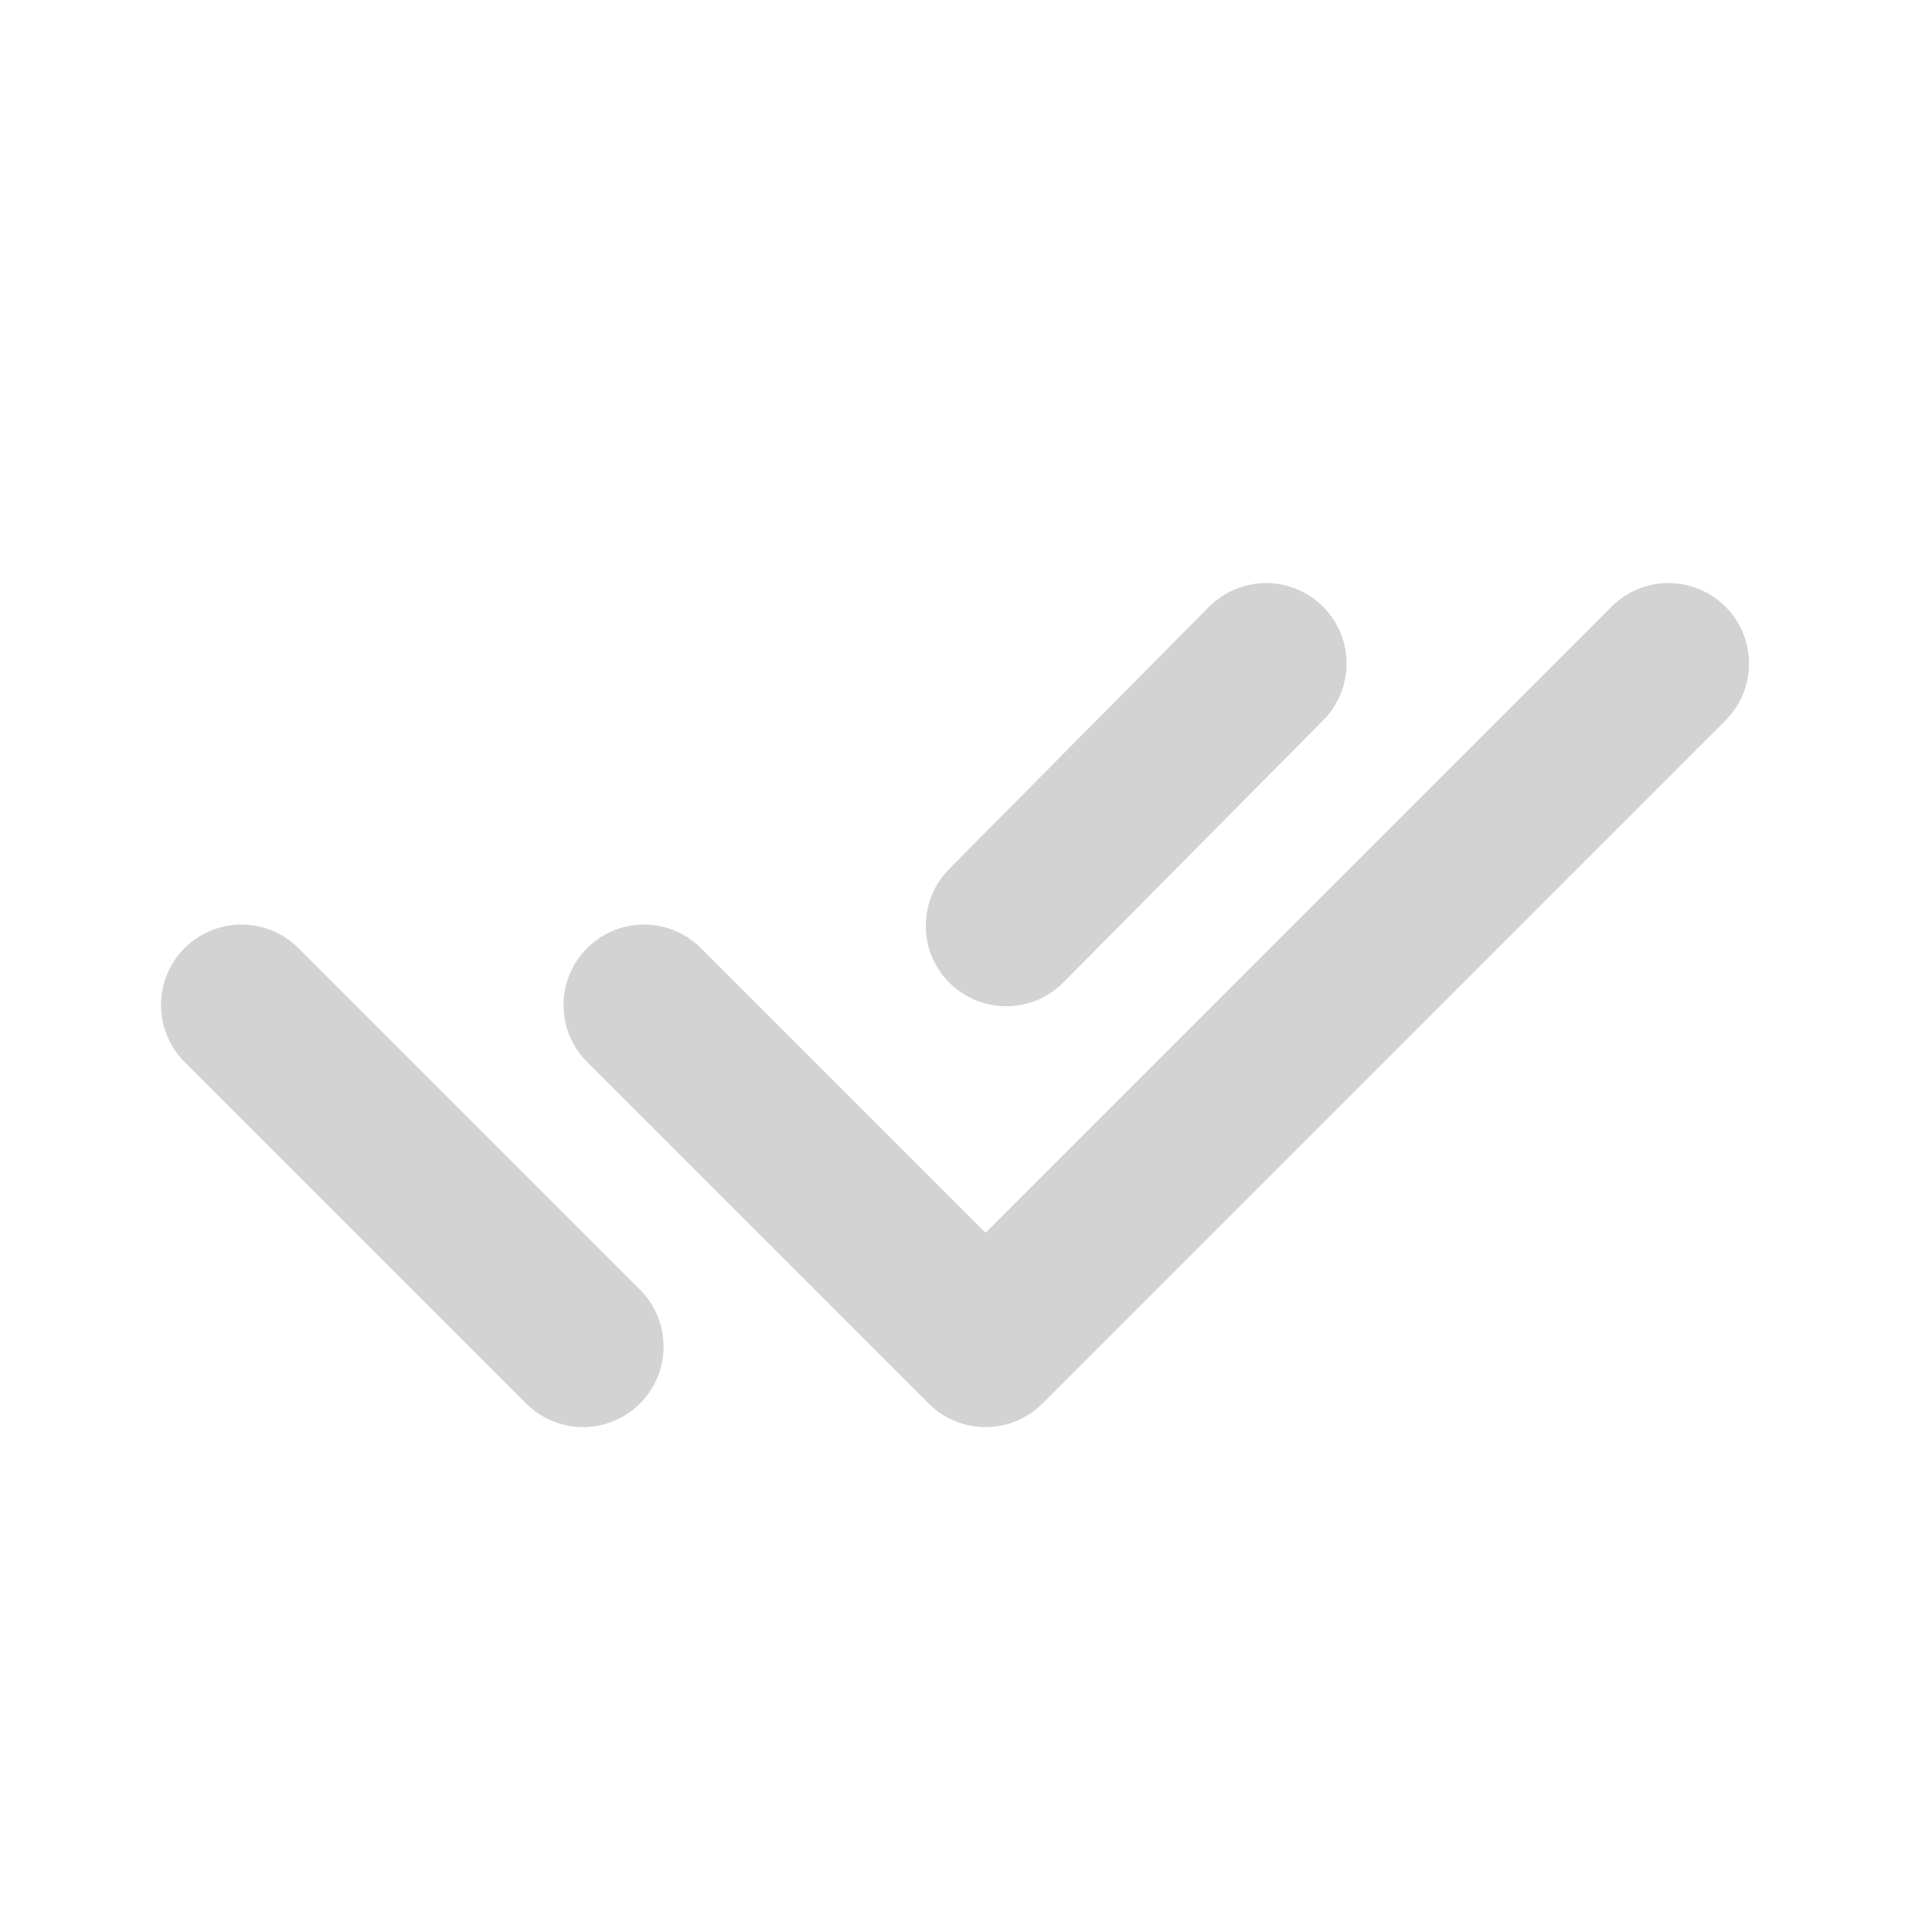
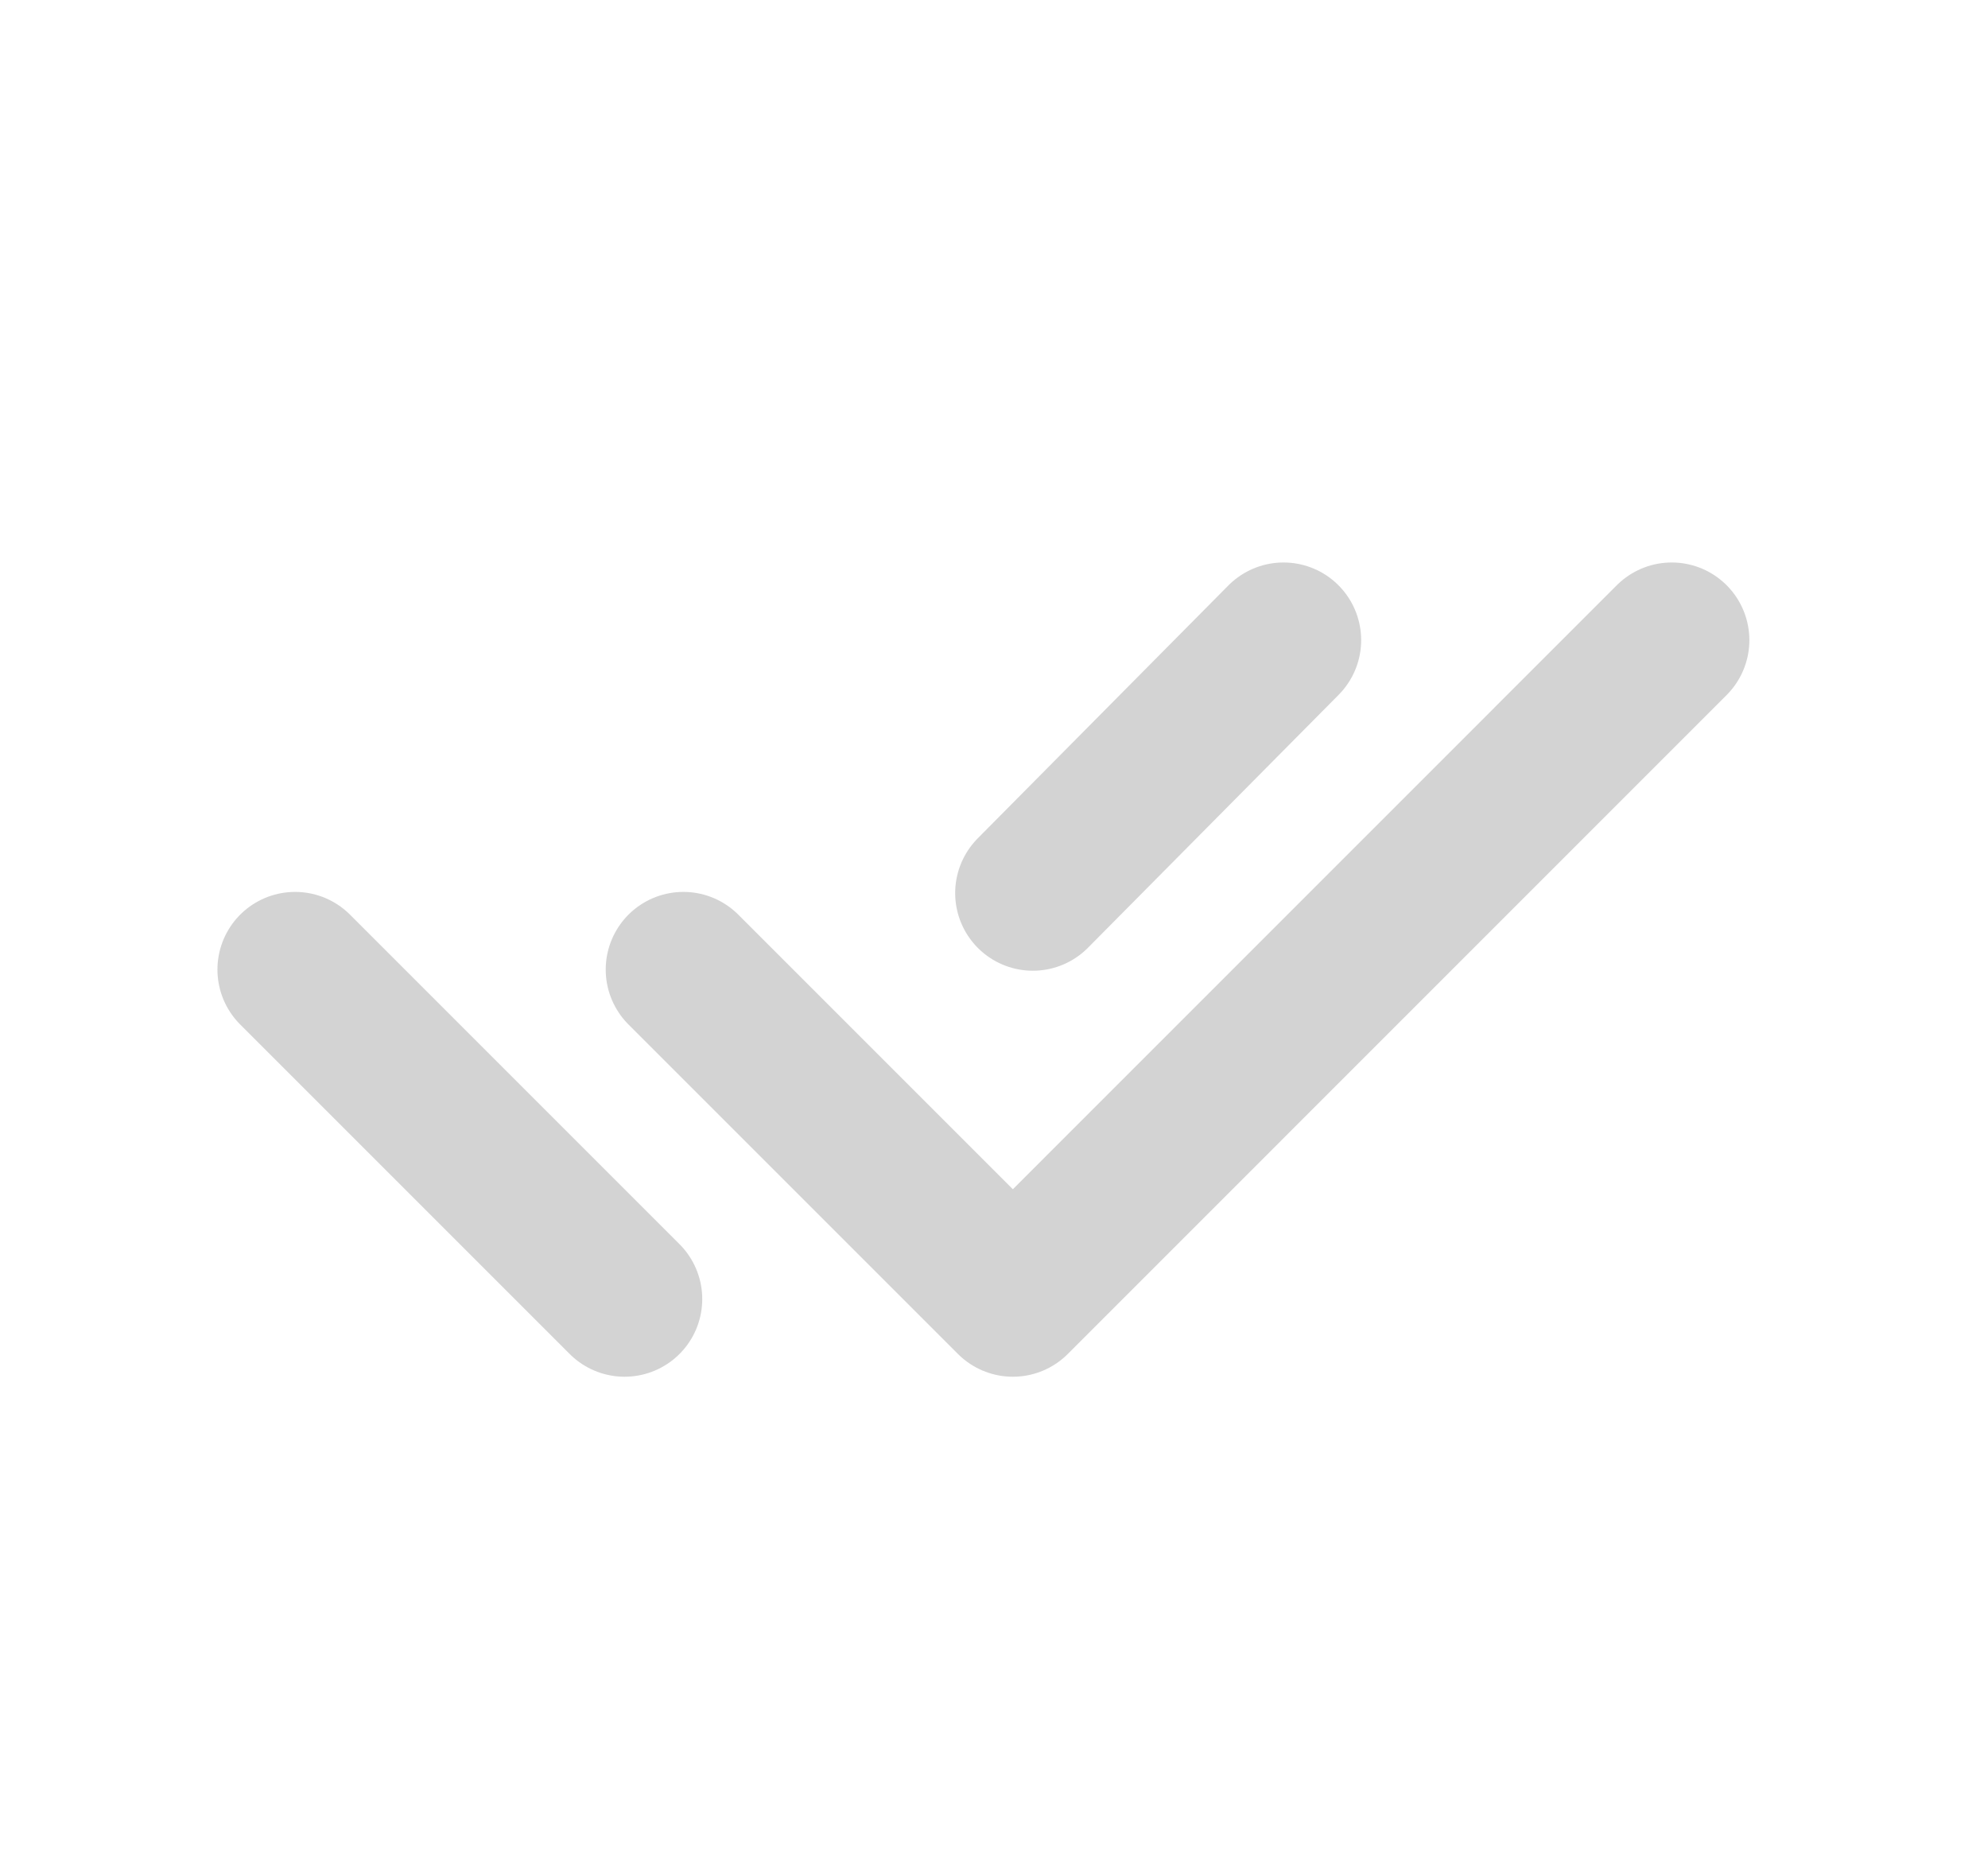
- <svg xmlns="http://www.w3.org/2000/svg" width="800px" height="800px" viewBox="0 0 24 24" fill="none">
+ <svg xmlns="http://www.w3.org/2000/svg" width="32" height="30" viewBox="0 0 24 24" fill="none">
  <g id="SVGRepo_bgCarrier" stroke-width="0" />
  <g id="SVGRepo_tracerCarrier" stroke-linecap="round" stroke-linejoin="round" />
  <g id="SVGRepo_iconCarrier">
    <g id="Interface / Check_All">
      <path id="Vector" d="M8 12.485L12.243 16.728L20.727 8.243M3 12.485L7.243 16.728M15.728 8.243L12.5 11.5" stroke="#D3D3D3" stroke-width="2" stroke-linecap="round" stroke-linejoin="round" />
    </g>
  </g>
</svg>
